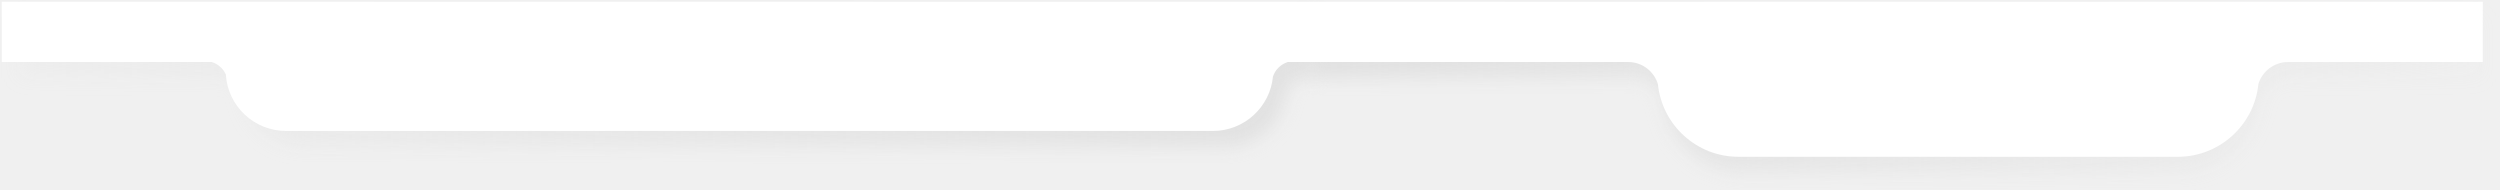
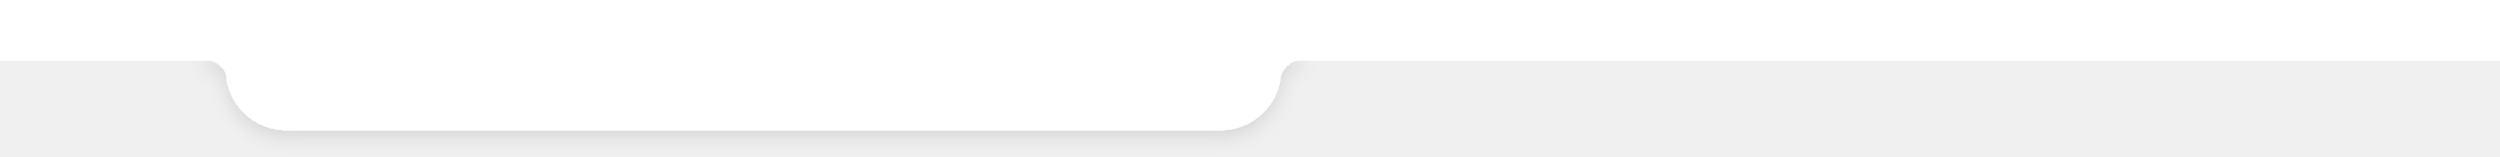
- <svg xmlns="http://www.w3.org/2000/svg" width="1451" height="110" viewBox="0 0 1451 110" fill="none">
-   <g opacity="0.5">
-     <g filter="url(#filter0_f_2142_81548)">
-       <path fill-rule="evenodd" clip-rule="evenodd" d="M760.029 45H948.425C956.514 45 963.348 50.41 965.553 57.834C967.973 81.52 987.982 100 1012.31 100H1264.9C1289.22 100 1309.23 81.519 1311.65 57.831C1313.86 50.41 1320.69 45 1328.78 45H1441V10H760.029V45Z" fill="url(#paint0_linear_2142_81548)" />
+ <svg xmlns="http://www.w3.org/2000/svg" width="1440" height="90" viewBox="0 0 1440 90" fill="none">
+   <g clip-path="url(#clip0_2944_34272)">
+     <g filter="url(#filter0_d_2944_34272)">
+       <path fill-rule="evenodd" clip-rule="evenodd" d="M130 14.004H738V30.004H750.374V34.413C744.548 34.413 739.602 38.179 737.837 43.409C736.125 61.141 721.182 75.004 703 75.004H165C146.414 75.004 131.212 60.517 130.069 42.218C127.998 37.617 123.373 34.413 118 34.413V30.004H130V14.004Z" fill="white" />
    </g>
-     <g filter="url(#filter1_f_2142_81548)">
-       <path fill-rule="evenodd" clip-rule="evenodd" d="M762.716 10H10.944V45H132.457C136.082 46.127 139.038 48.782 140.578 52.214C141.72 70.513 156.923 85 175.509 85H711.476C729.657 85 744.6 71.138 746.312 53.406C747.659 49.401 750.865 46.255 754.9 45H762.716V10Z" fill="url(#paint1_linear_2142_81548)" />
-     </g>
+     <path d="M0 0H1440V35H0V0Z" fill="white" />
  </g>
-   <path fill-rule="evenodd" clip-rule="evenodd" d="M1441 1H1V36H122.919C126.557 37.127 129.524 39.782 131.069 43.214C132.211 61.513 147.414 76 166 76H704C722.181 76 737.125 62.137 738.836 44.405C740.188 40.4 743.405 37.254 747.454 36H945C953.142 36 960.021 41.405 962.244 48.823C964.659 72.515 984.671 91 1009 91H1264C1288.33 91 1308.34 72.515 1310.76 48.823C1312.98 41.405 1319.86 36 1328 36H1441V1Z" fill="white" />
  <defs>
-     <filter id="filter0_f_2142_81548" x="750.029" y="0" width="700.971" height="110" filterUnits="userSpaceOnUse" color-interpolation-filters="sRGB">
+     <filter id="filter0_d_2944_34272" x="108" y="8.004" width="652.375" height="81" filterUnits="userSpaceOnUse" color-interpolation-filters="sRGB">
      <feFlood flood-opacity="0" result="BackgroundImageFix" />
-       <feBlend mode="normal" in="SourceGraphic" in2="BackgroundImageFix" result="shape" />
-       <feGaussianBlur stdDeviation="5" result="effect1_foregroundBlur_2142_81548" />
+       <feColorMatrix in="SourceAlpha" type="matrix" values="0 0 0 0 0 0 0 0 0 0 0 0 0 0 0 0 0 0 127 0" result="hardAlpha" />
+       <feOffset dy="4" />
+       <feGaussianBlur stdDeviation="5" />
+       <feComposite in2="hardAlpha" operator="out" />
+       <feColorMatrix type="matrix" values="0 0 0 0 0 0 0 0 0 0 0 0 0 0 0 0 0 0 0.1 0" />
+       <feBlend mode="normal" in2="BackgroundImageFix" result="effect1_dropShadow_2944_34272" />
+       <feBlend mode="normal" in="SourceGraphic" in2="effect1_dropShadow_2944_34272" result="shape" />
    </filter>
-     <filter id="filter1_f_2142_81548" x="0.944" y="0" width="771.772" height="95" filterUnits="userSpaceOnUse" color-interpolation-filters="sRGB">
-       <feFlood flood-opacity="0" result="BackgroundImageFix" />
-       <feBlend mode="normal" in="SourceGraphic" in2="BackgroundImageFix" result="shape" />
-       <feGaussianBlur stdDeviation="5" result="effect1_foregroundBlur_2142_81548" />
-     </filter>
-     <linearGradient id="paint0_linear_2142_81548" x1="740.68" y1="41.314" x2="1516.09" y2="55.314" gradientUnits="userSpaceOnUse">
-       <stop stop-color="#D1D1D1" />
-       <stop offset="0.995" stop-color="#D1D1D1" stop-opacity="0" />
-     </linearGradient>
-     <linearGradient id="paint1_linear_2142_81548" x1="811.981" y1="47.5" x2="-138.796" y2="47.5" gradientUnits="userSpaceOnUse">
-       <stop stop-color="#D1D1D1" />
-       <stop offset="1" stop-color="#D1D1D1" stop-opacity="0" />
-     </linearGradient>
+     <clipPath id="clip0_2944_34272">
+       <rect width="1440" height="90" fill="white" />
+     </clipPath>
  </defs>
</svg>
